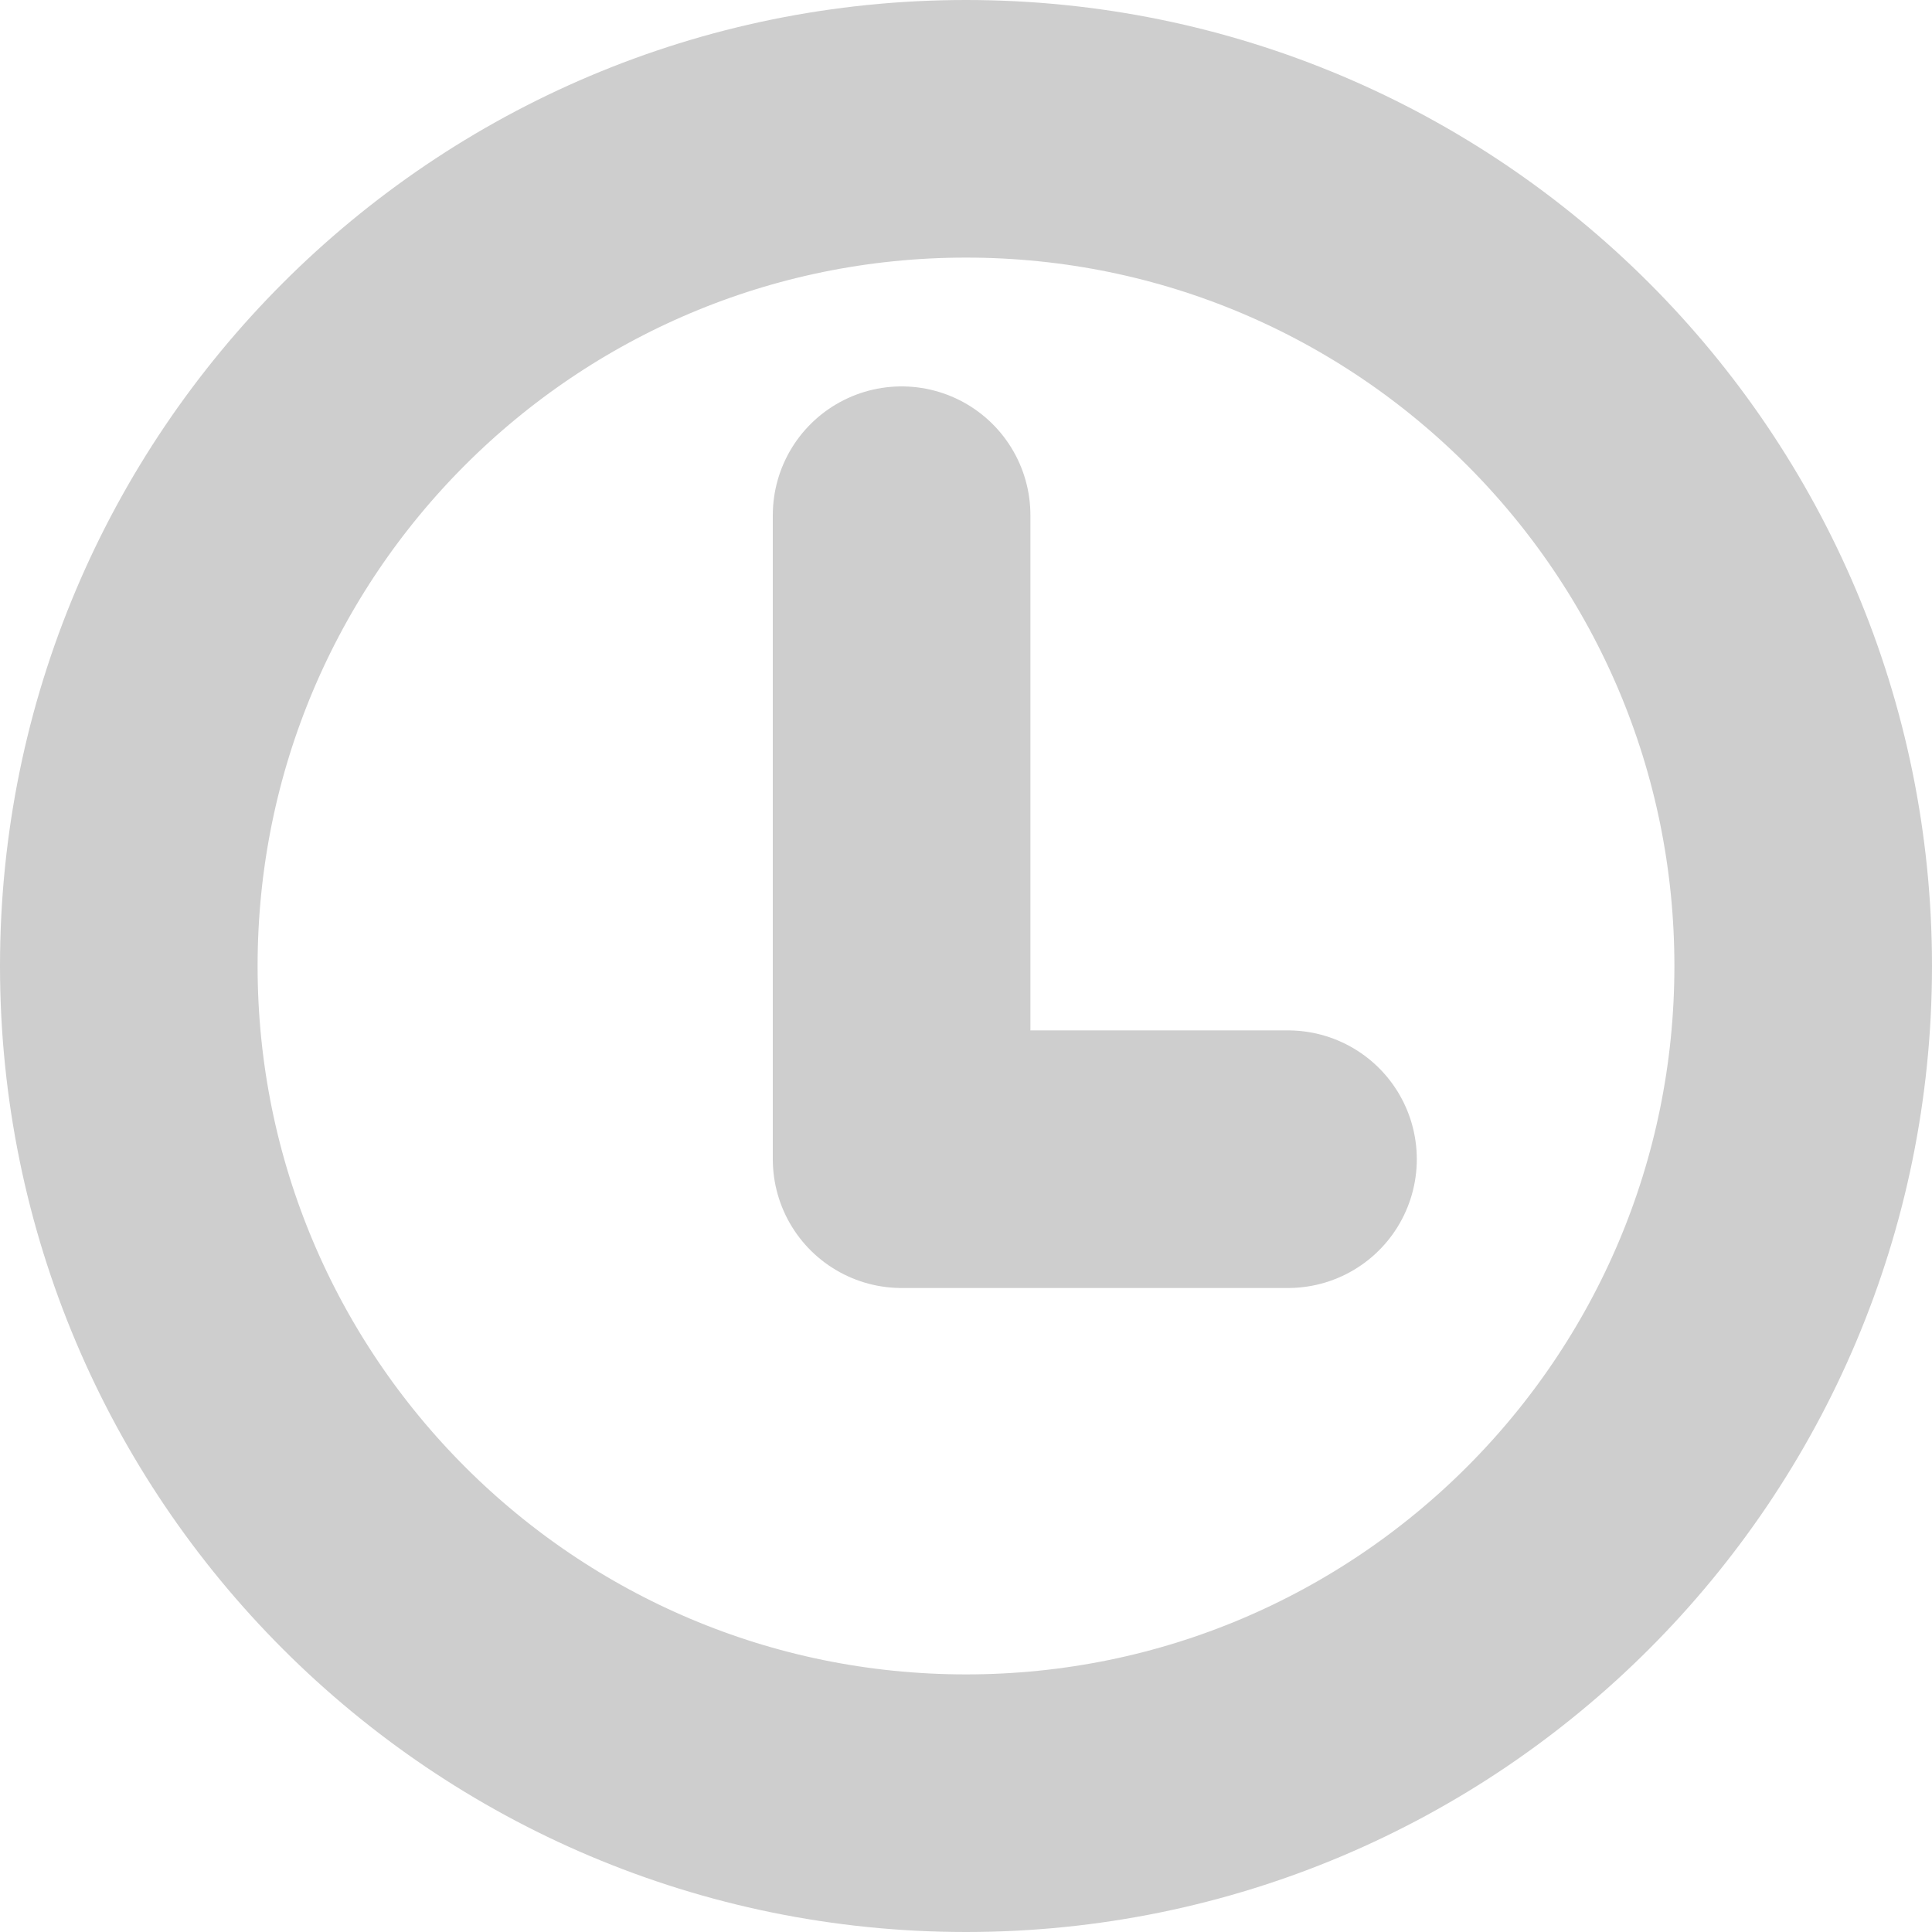
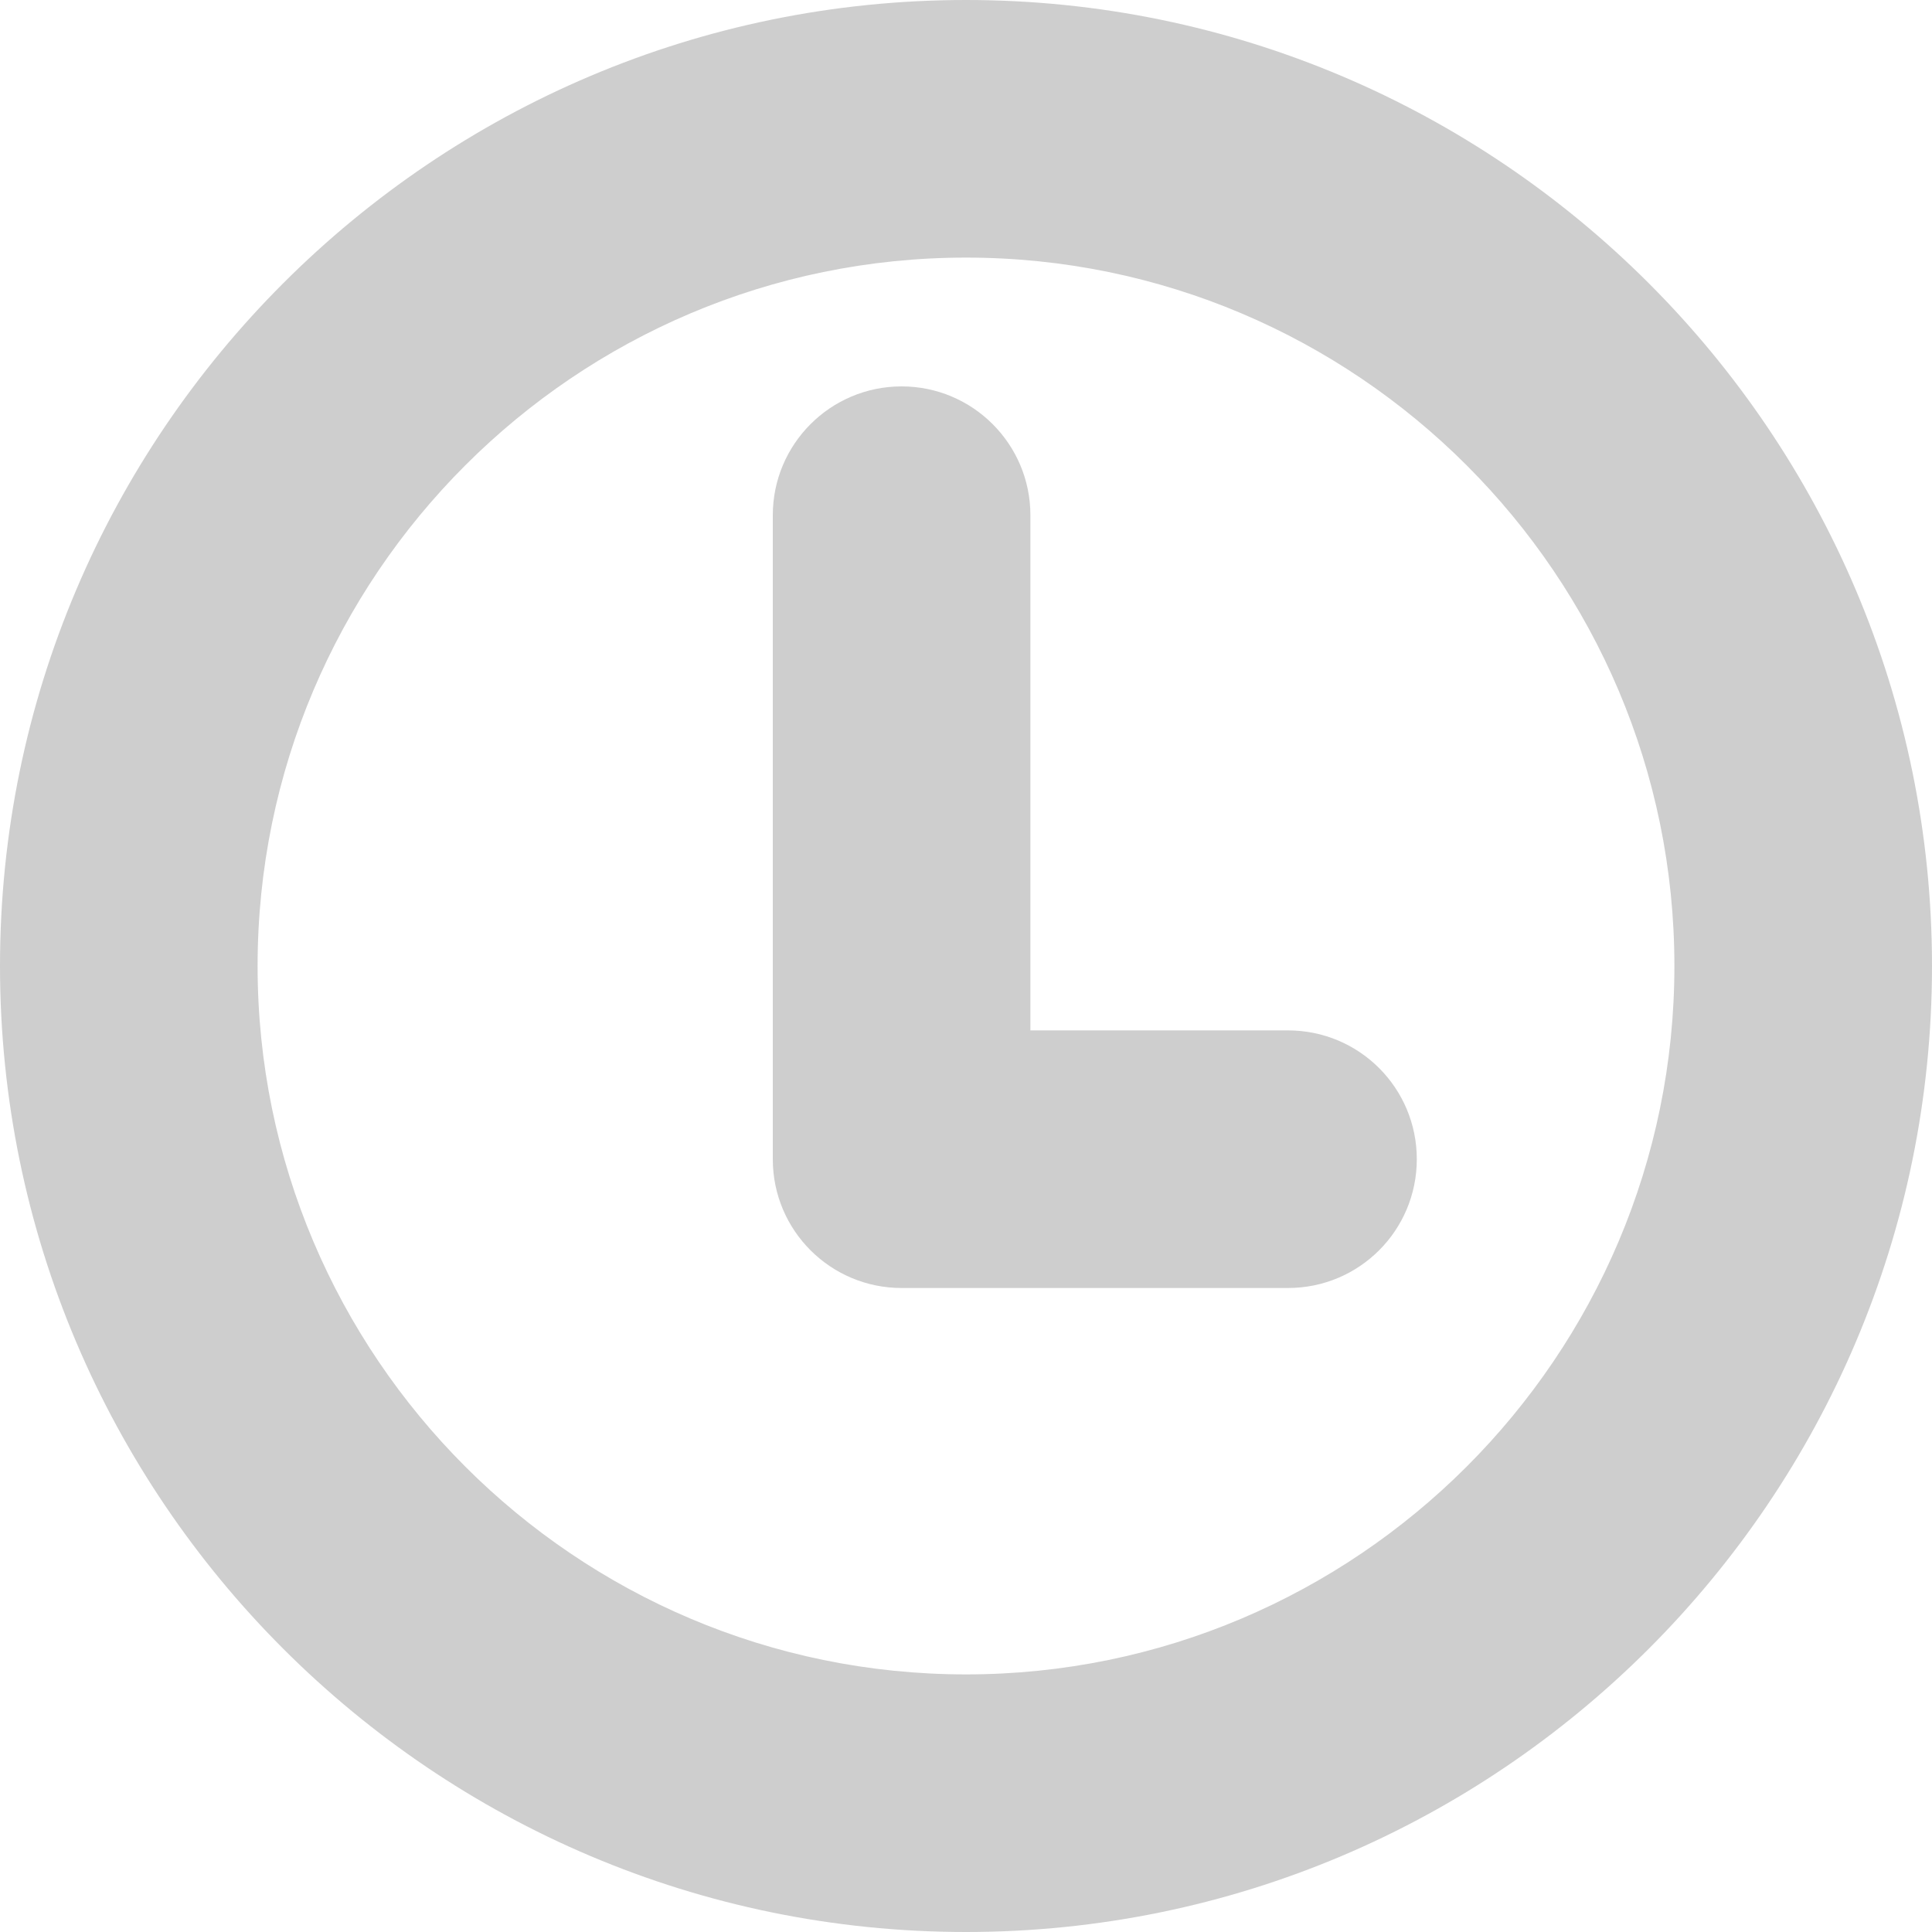
- <svg xmlns="http://www.w3.org/2000/svg" width="15px" height="15px" viewBox="0 0 15 15" version="1.1">
-   <defs />
-   <g id="Symbols" stroke="none" stroke-width="1" fill="none" fill-rule="evenodd" stroke-linecap="round" stroke-linejoin="round">
-     <g id="Nieuwsitem-#1" transform="translate(0, -388)" stroke="#CECECE" stroke-width="2">
+ <svg xmlns="http://www.w3.org/2000/svg" version="1.1" id="Layer_1" x="0px" y="0px" width="15px" height="15px" viewBox="0 0 15 15" enable-background="new 0 0 15 15" xml:space="preserve">
+   <g id="Symbols">
+     <g id="Nieuwsitem-_x23_1" transform="translate(0, -388)">
      <g id="Date" transform="translate(1, 386)">
        <g id="Clock-icon" transform="translate(0, 3)">
-           <polyline id="Stroke-1" points="9 8 6 8 6 3" />
-           <path d="M13,6.5 C13,10.09 10.09,13 6.5,13 C2.91,13 0,10.09 0,6.5 C0,2.91 2.91,0 6.5,0 C10.09,0 13,2.91 13,6.5 L13,6.5 Z" id="Stroke-2" />
+           <path fill="#CECECE" d="M9,9H6C5.448,9,5,8.553,5,8V3c0-0.552,0.448-1,1-1s1,0.448,1,1v4h2c0.553,0,1,0.447,1,1S9.553,9,9,9z" />
+           <path fill="#CECECE" d="M6.5,14C2.364,14-1,10.636-1,6.5S2.364-1,6.5-1S14,2.364,14,6.5S10.636,14,6.5,14z M6.5,1      C3.467,1,1,3.467,1,6.5C1,9.532,3.467,12,6.5,12C9.532,12,12,9.532,12,6.5C12,3.467,9.532,1,6.5,1z" />
        </g>
      </g>
    </g>
  </g>
</svg>
